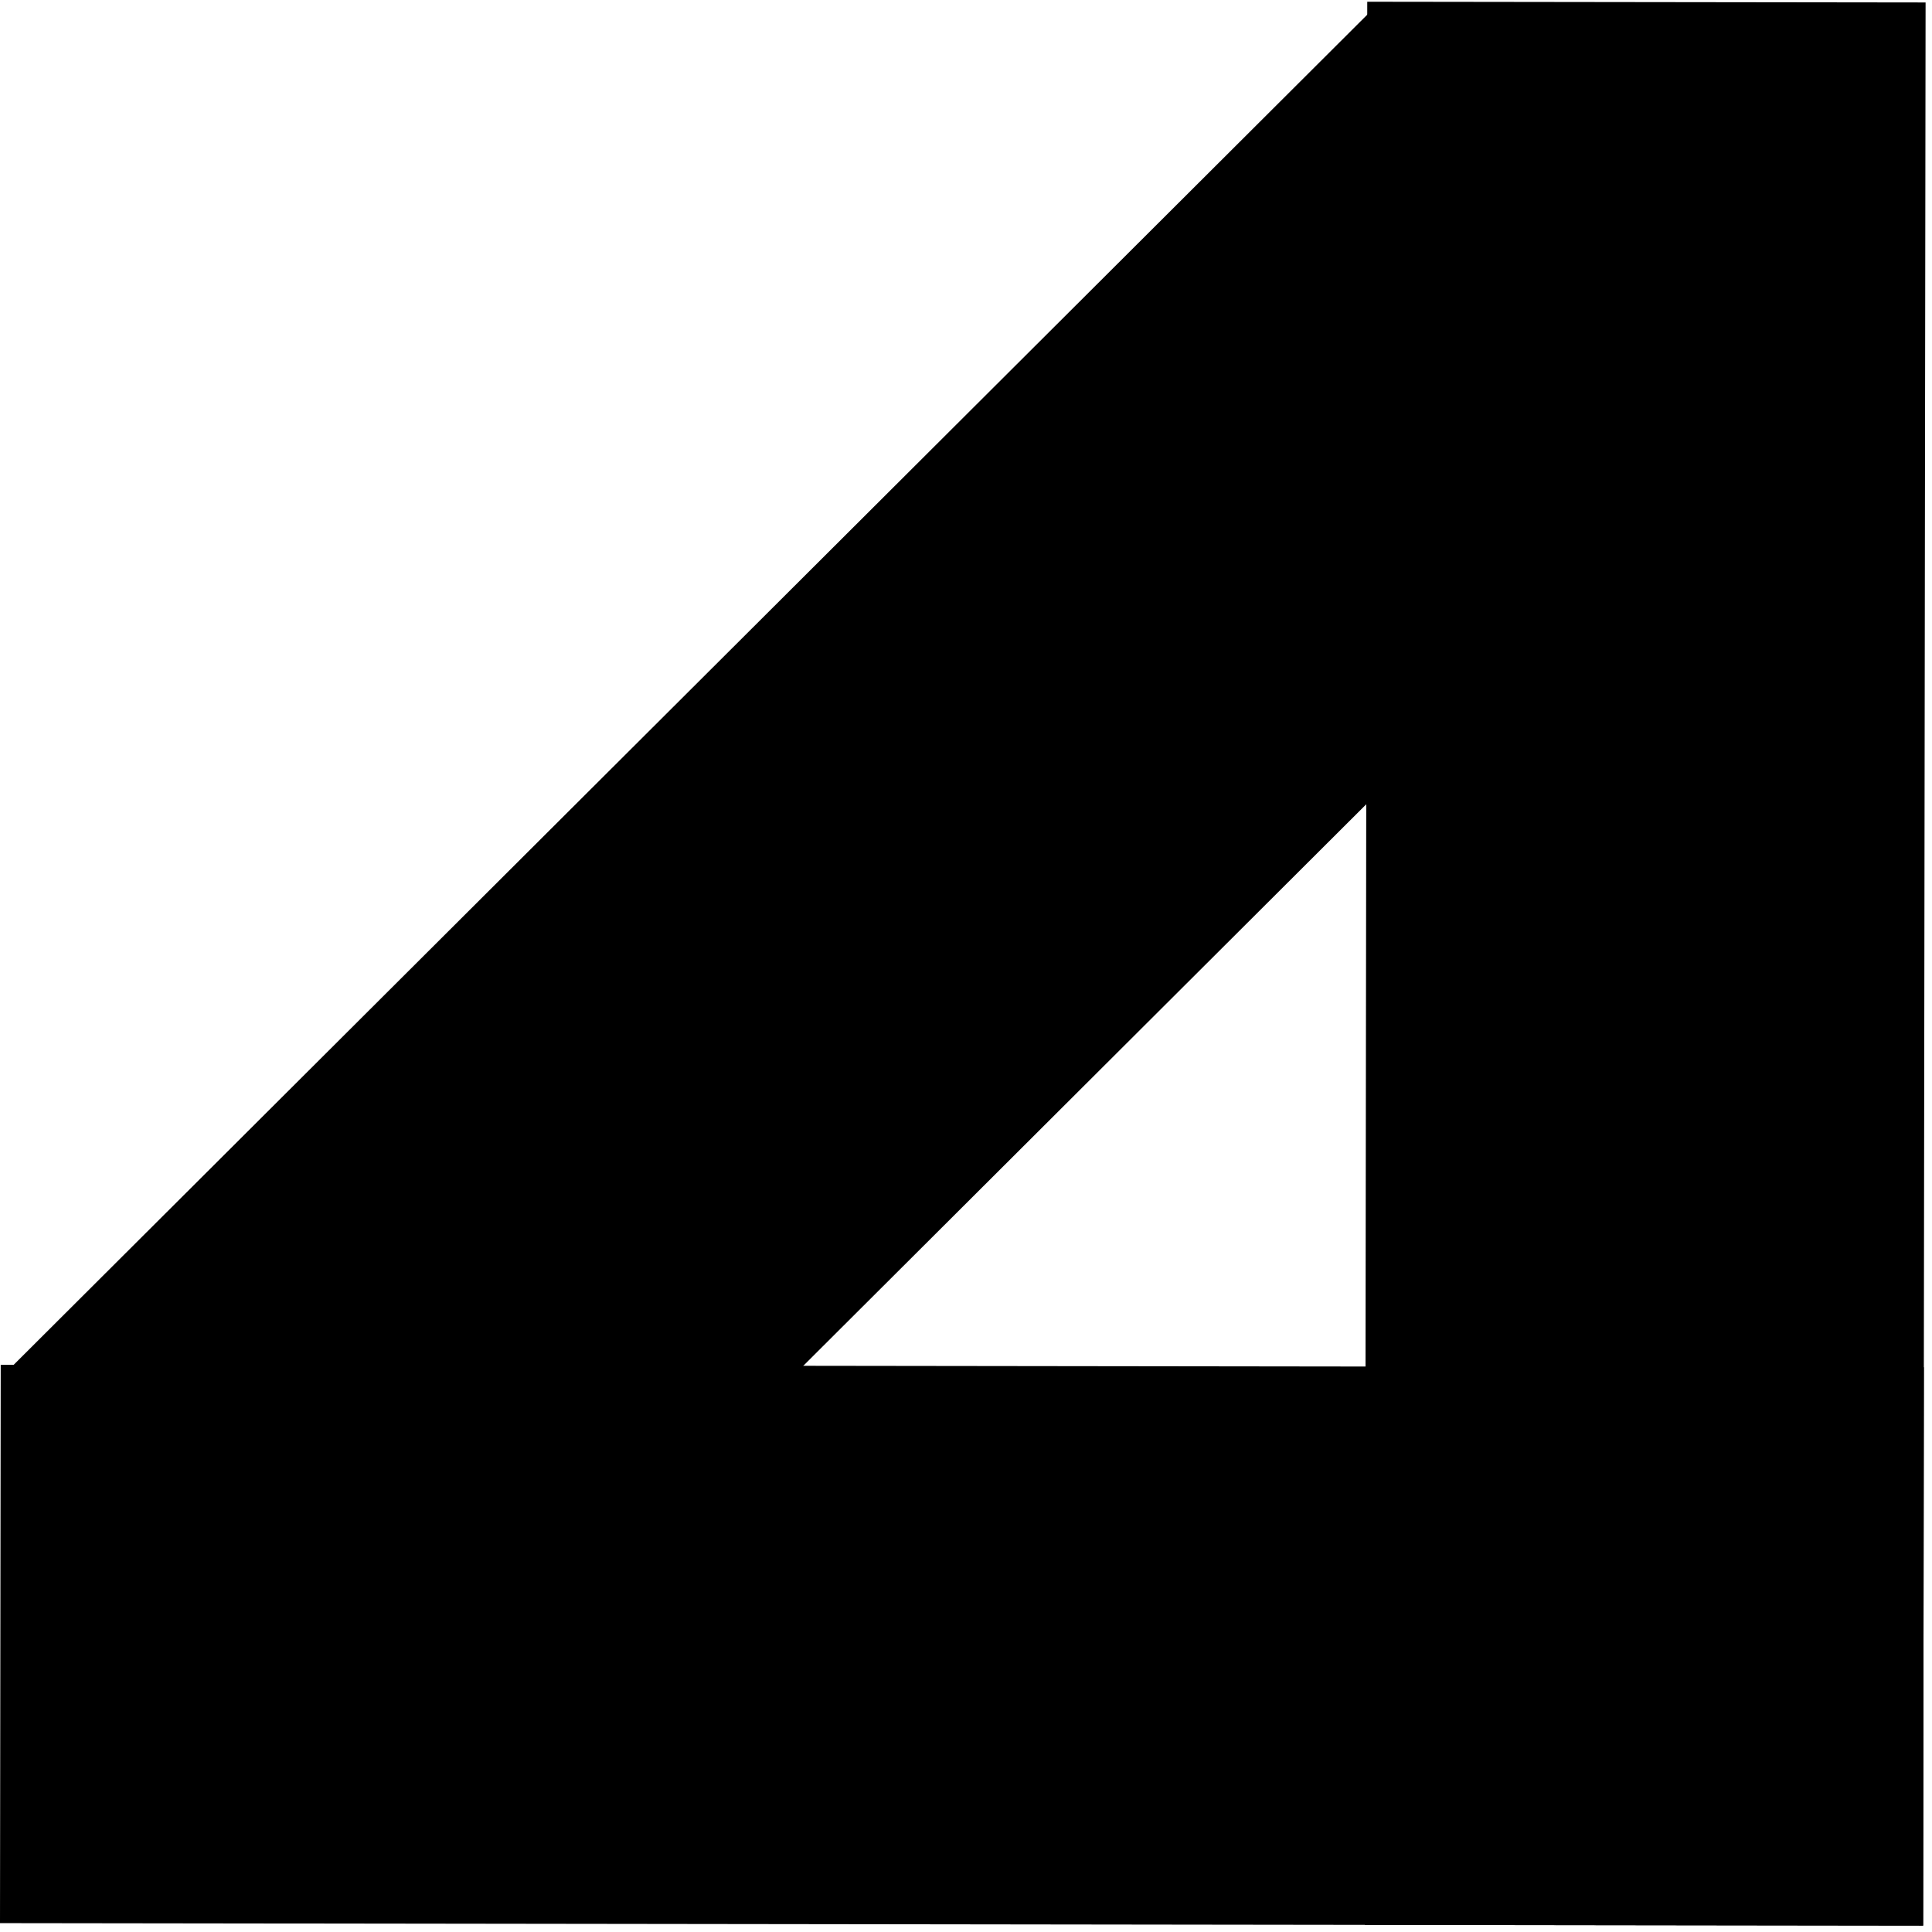
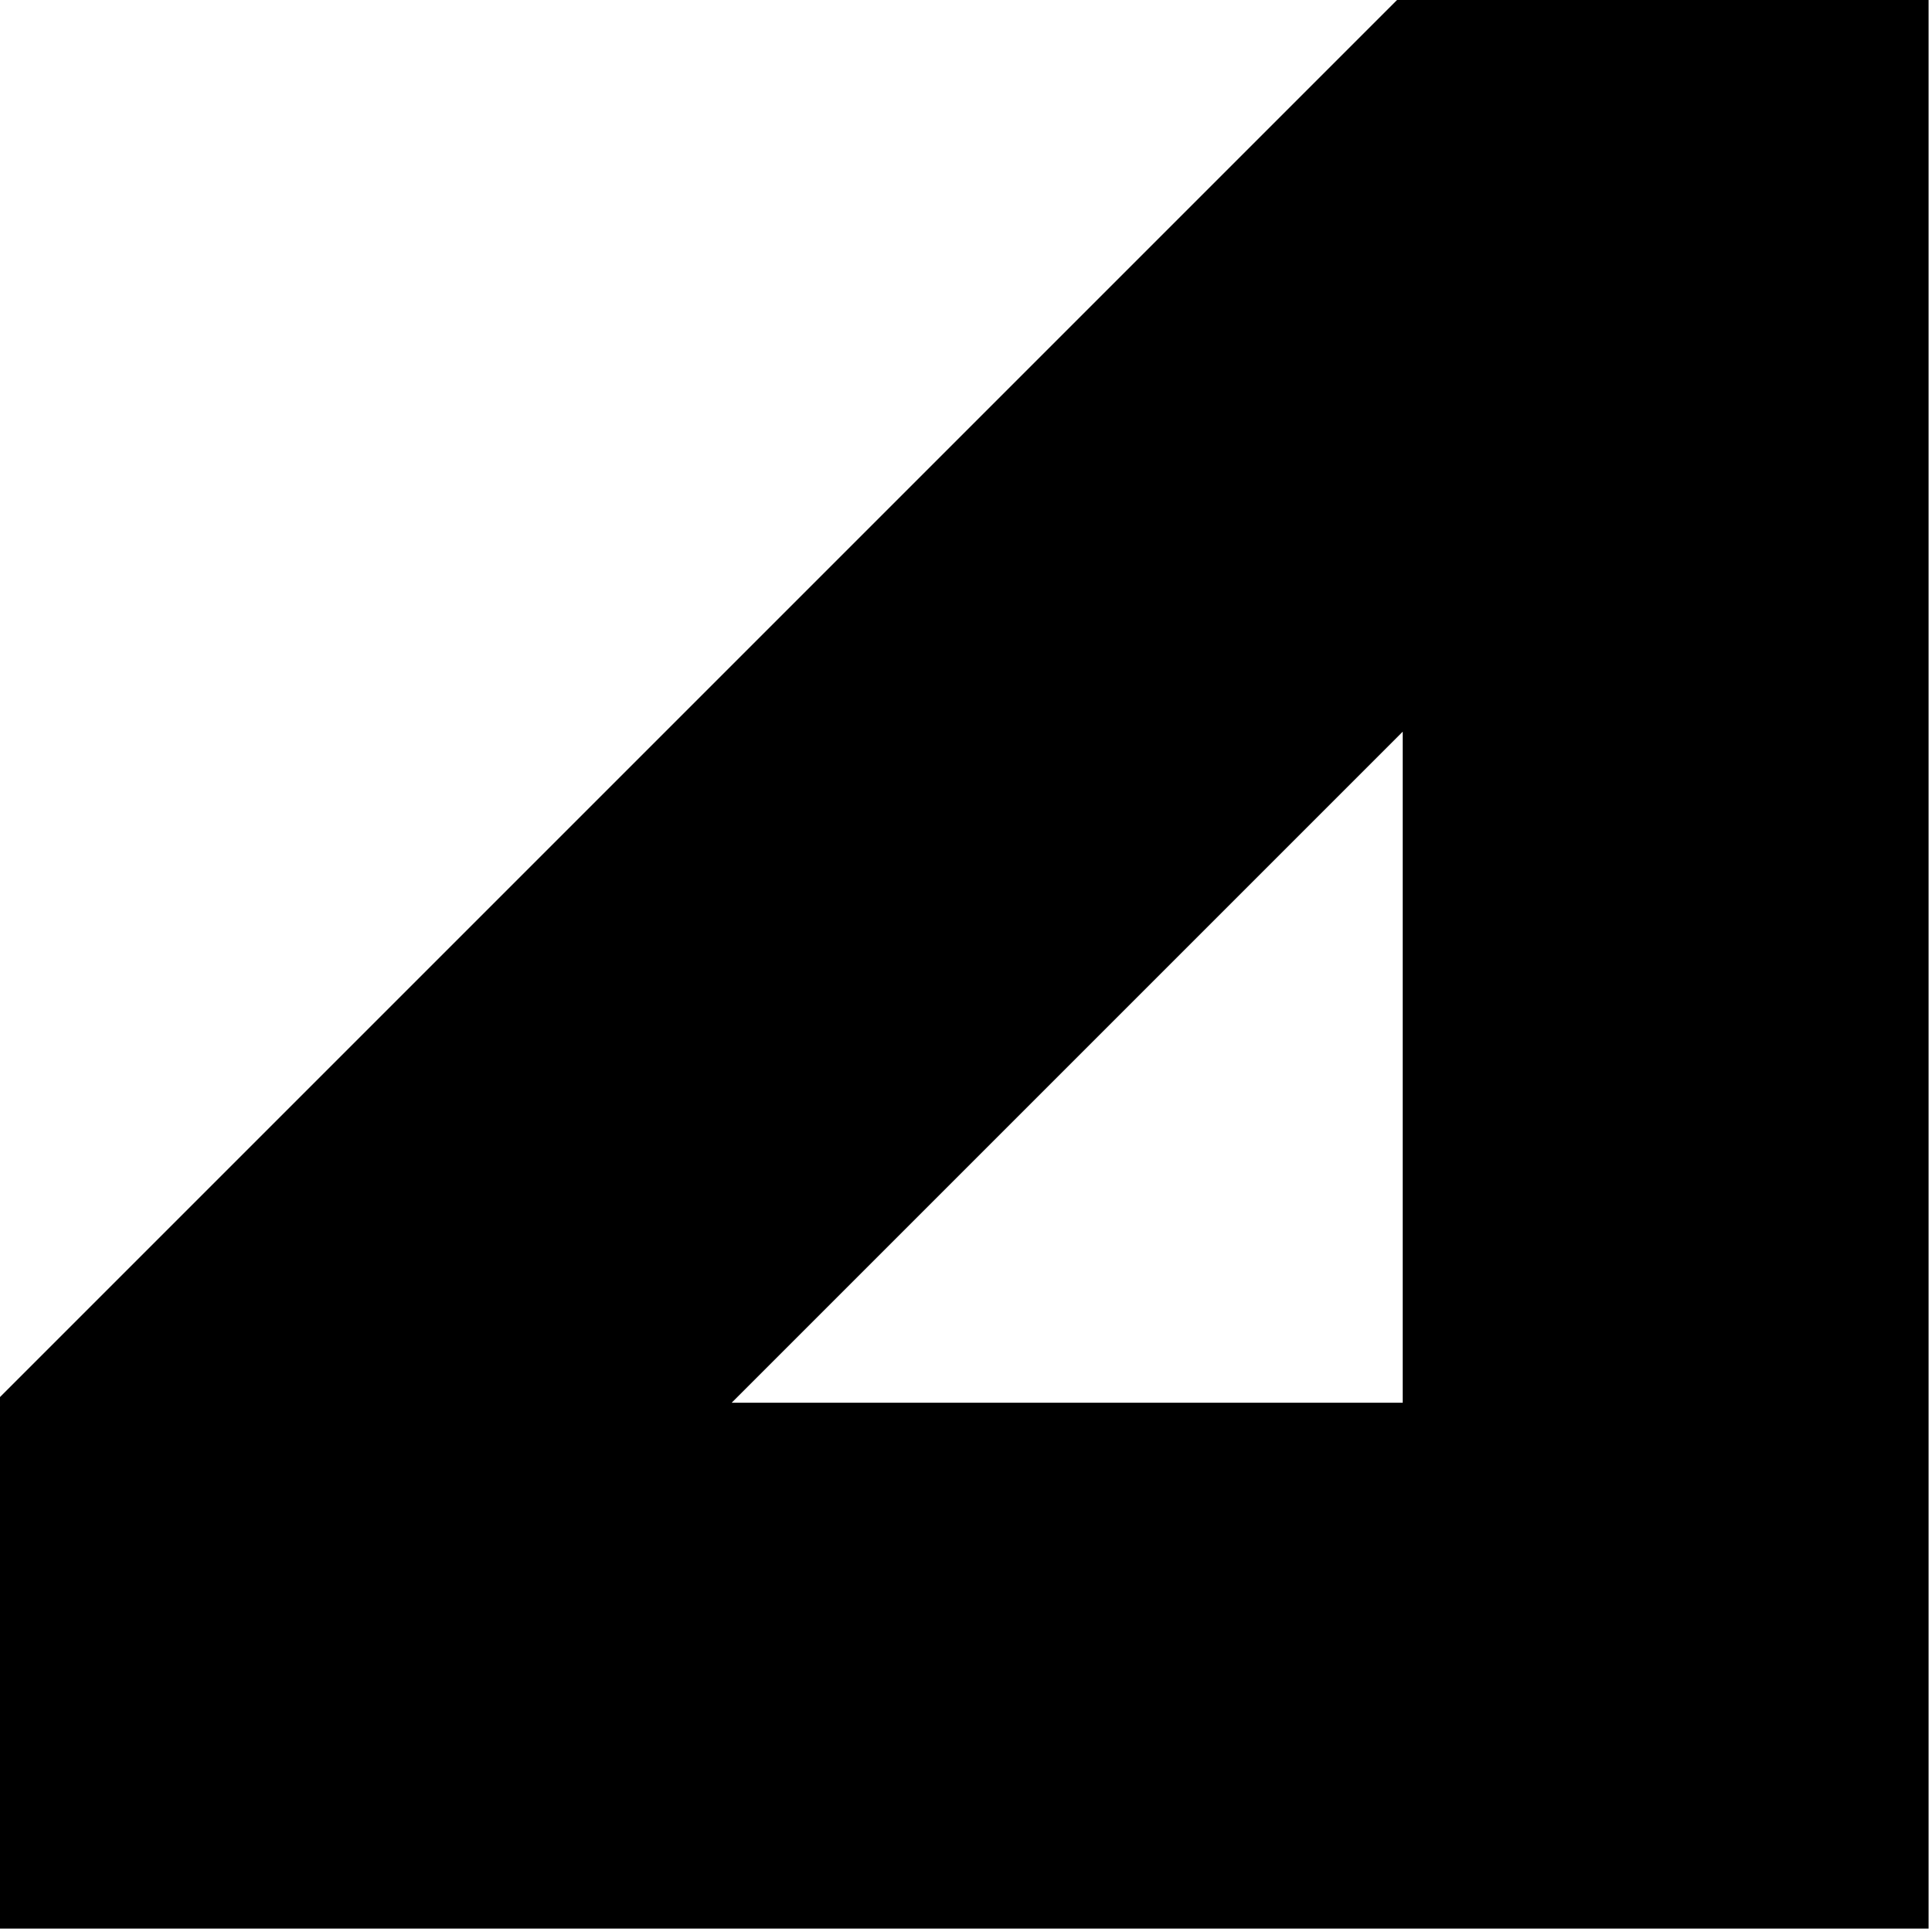
- <svg xmlns="http://www.w3.org/2000/svg" width="218" height="218" viewBox="0 0 218 218" fill="none">
-   <rect x="217" y="217.277" width="63" height="217" transform="rotate(-179.927 217 217.277)" fill="black" />
-   <rect x="2.02656e-06" y="217" width="63" height="217" transform="rotate(-89.9269 2.02656e-06 217)" fill="black" />
-   <rect x="45.581" y="199.058" width="63" height="217" transform="rotate(-134.927 45.5808 199.058)" fill="black" />
+ <svg xmlns="http://www.w3.org/2000/svg" width="241" height="241" viewBox="0 0 241 241" fill="none">
+   <path d="M240.574 240.574H0V174.27L174.27 0H240.574V240.574ZM91.272 174.977H174.977V91.272L91.272 174.977Z" fill="black" />
</svg>
